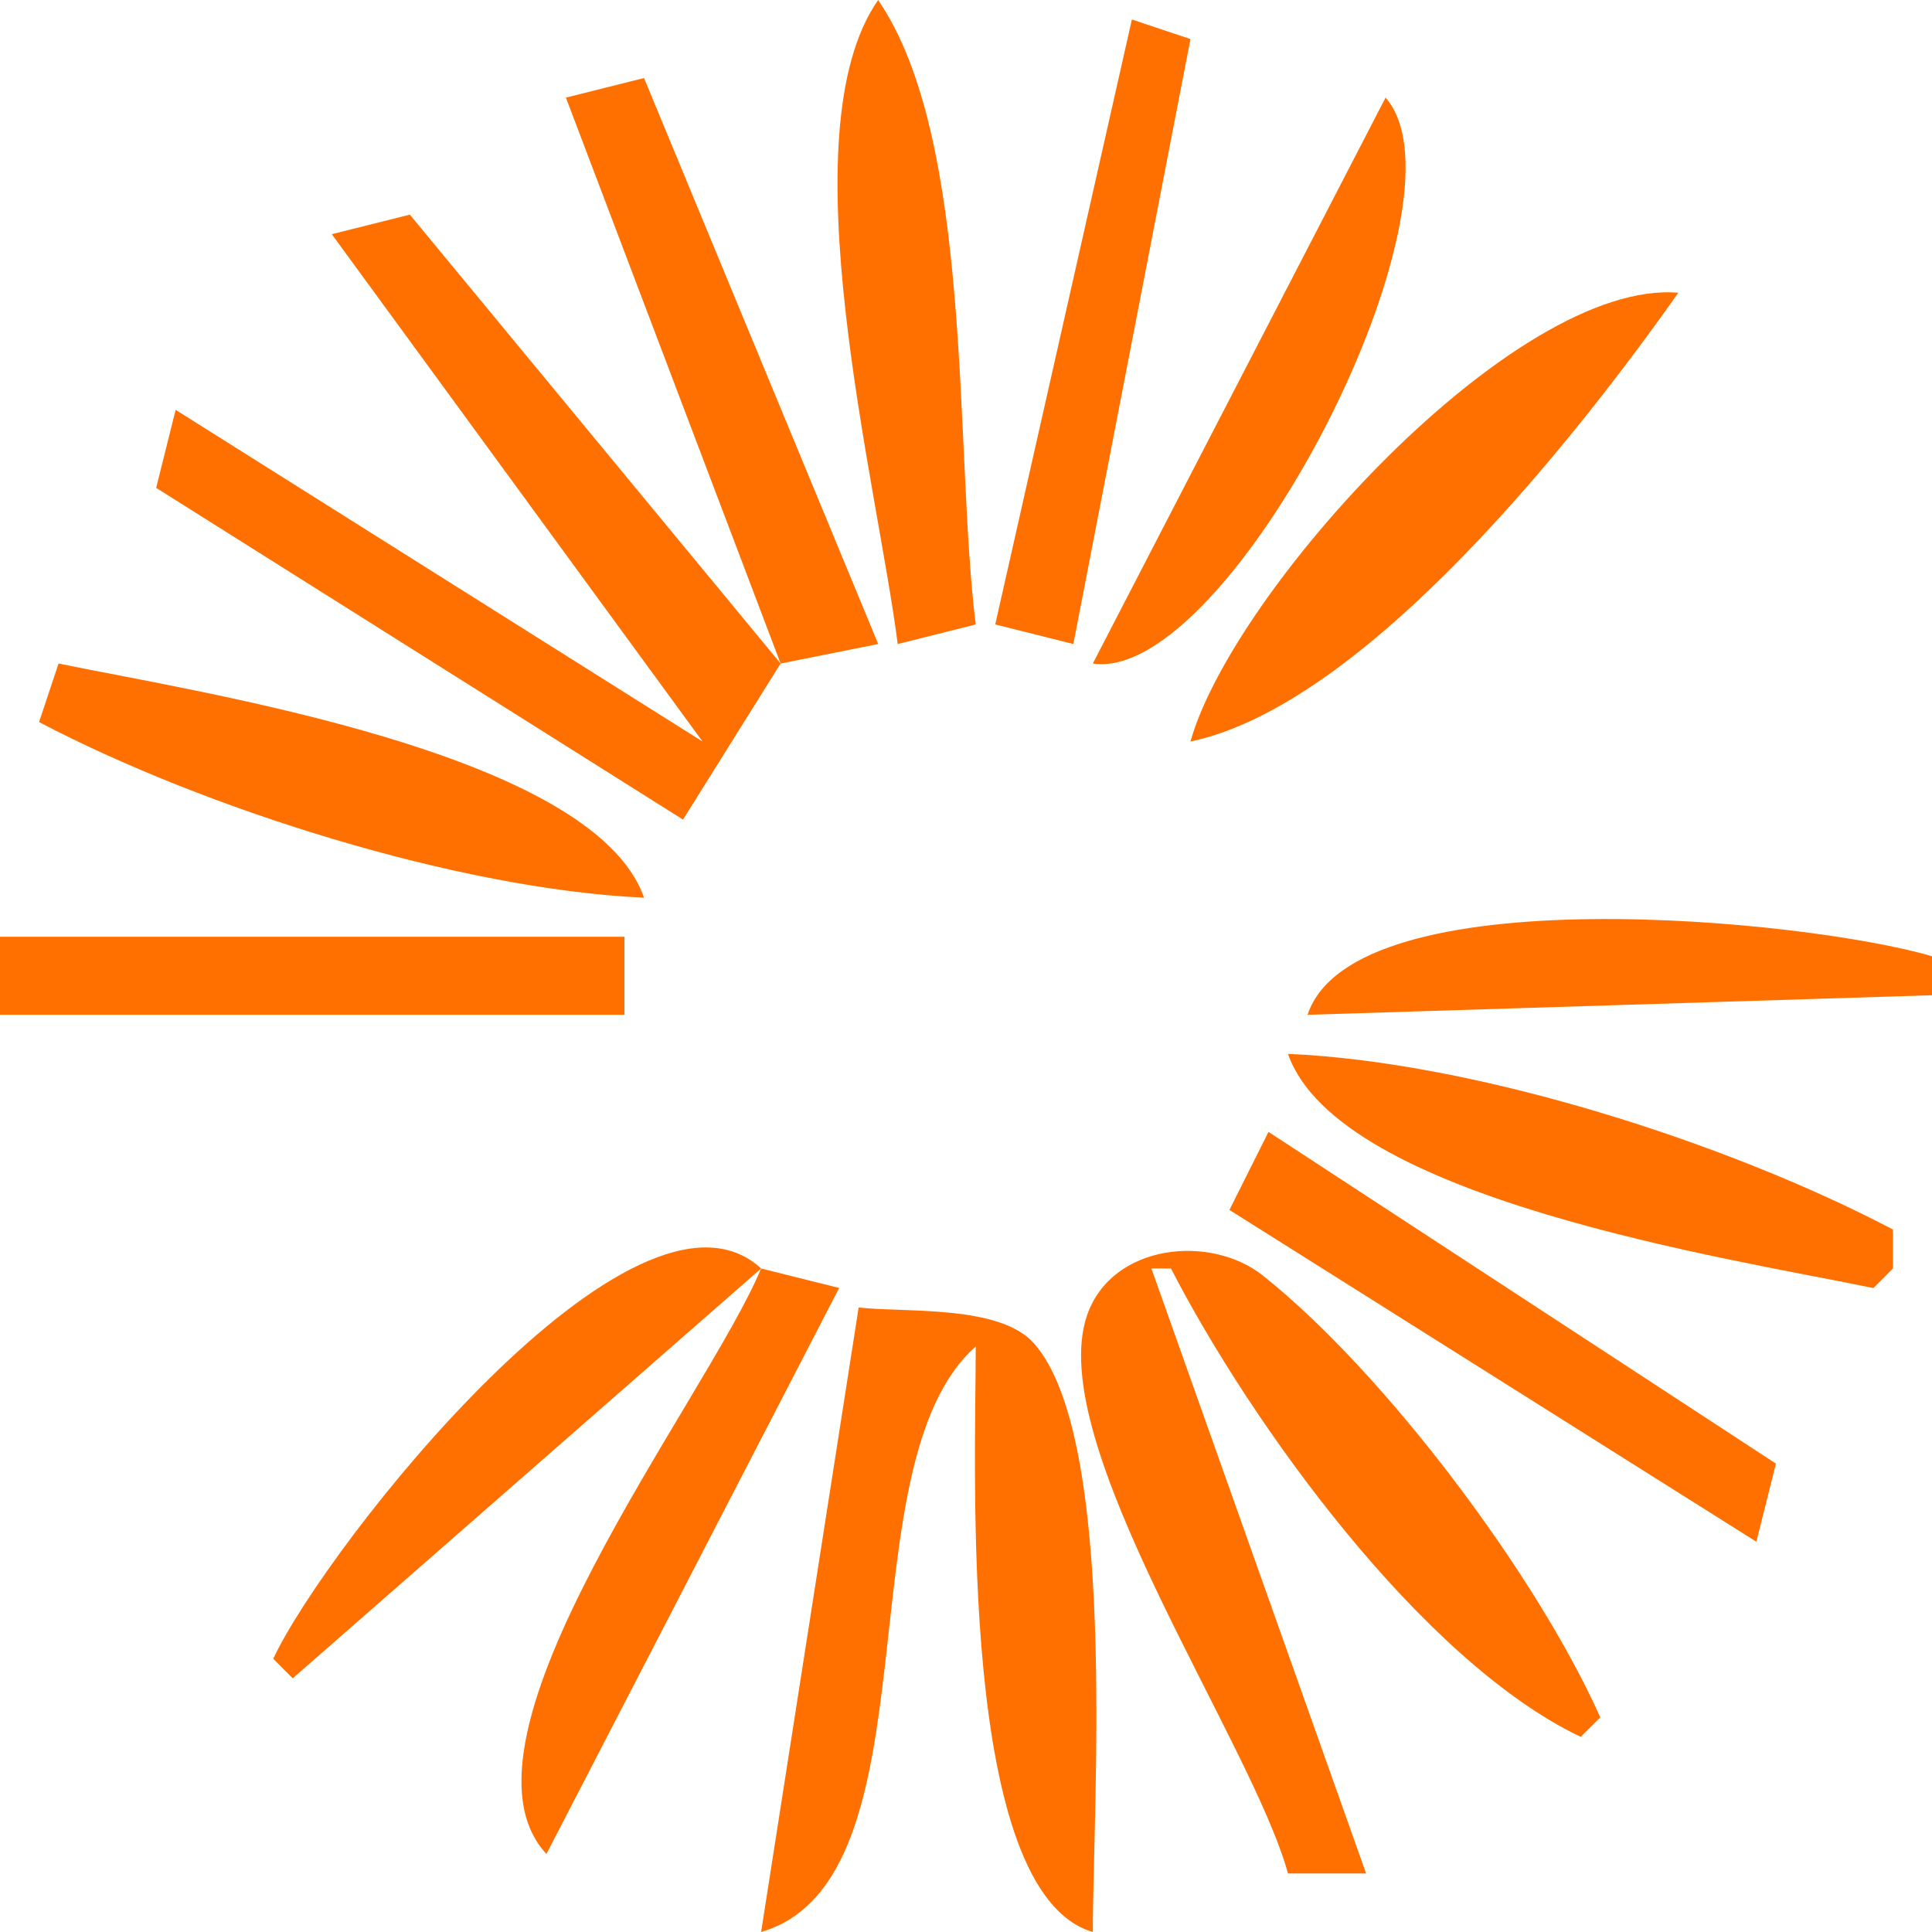
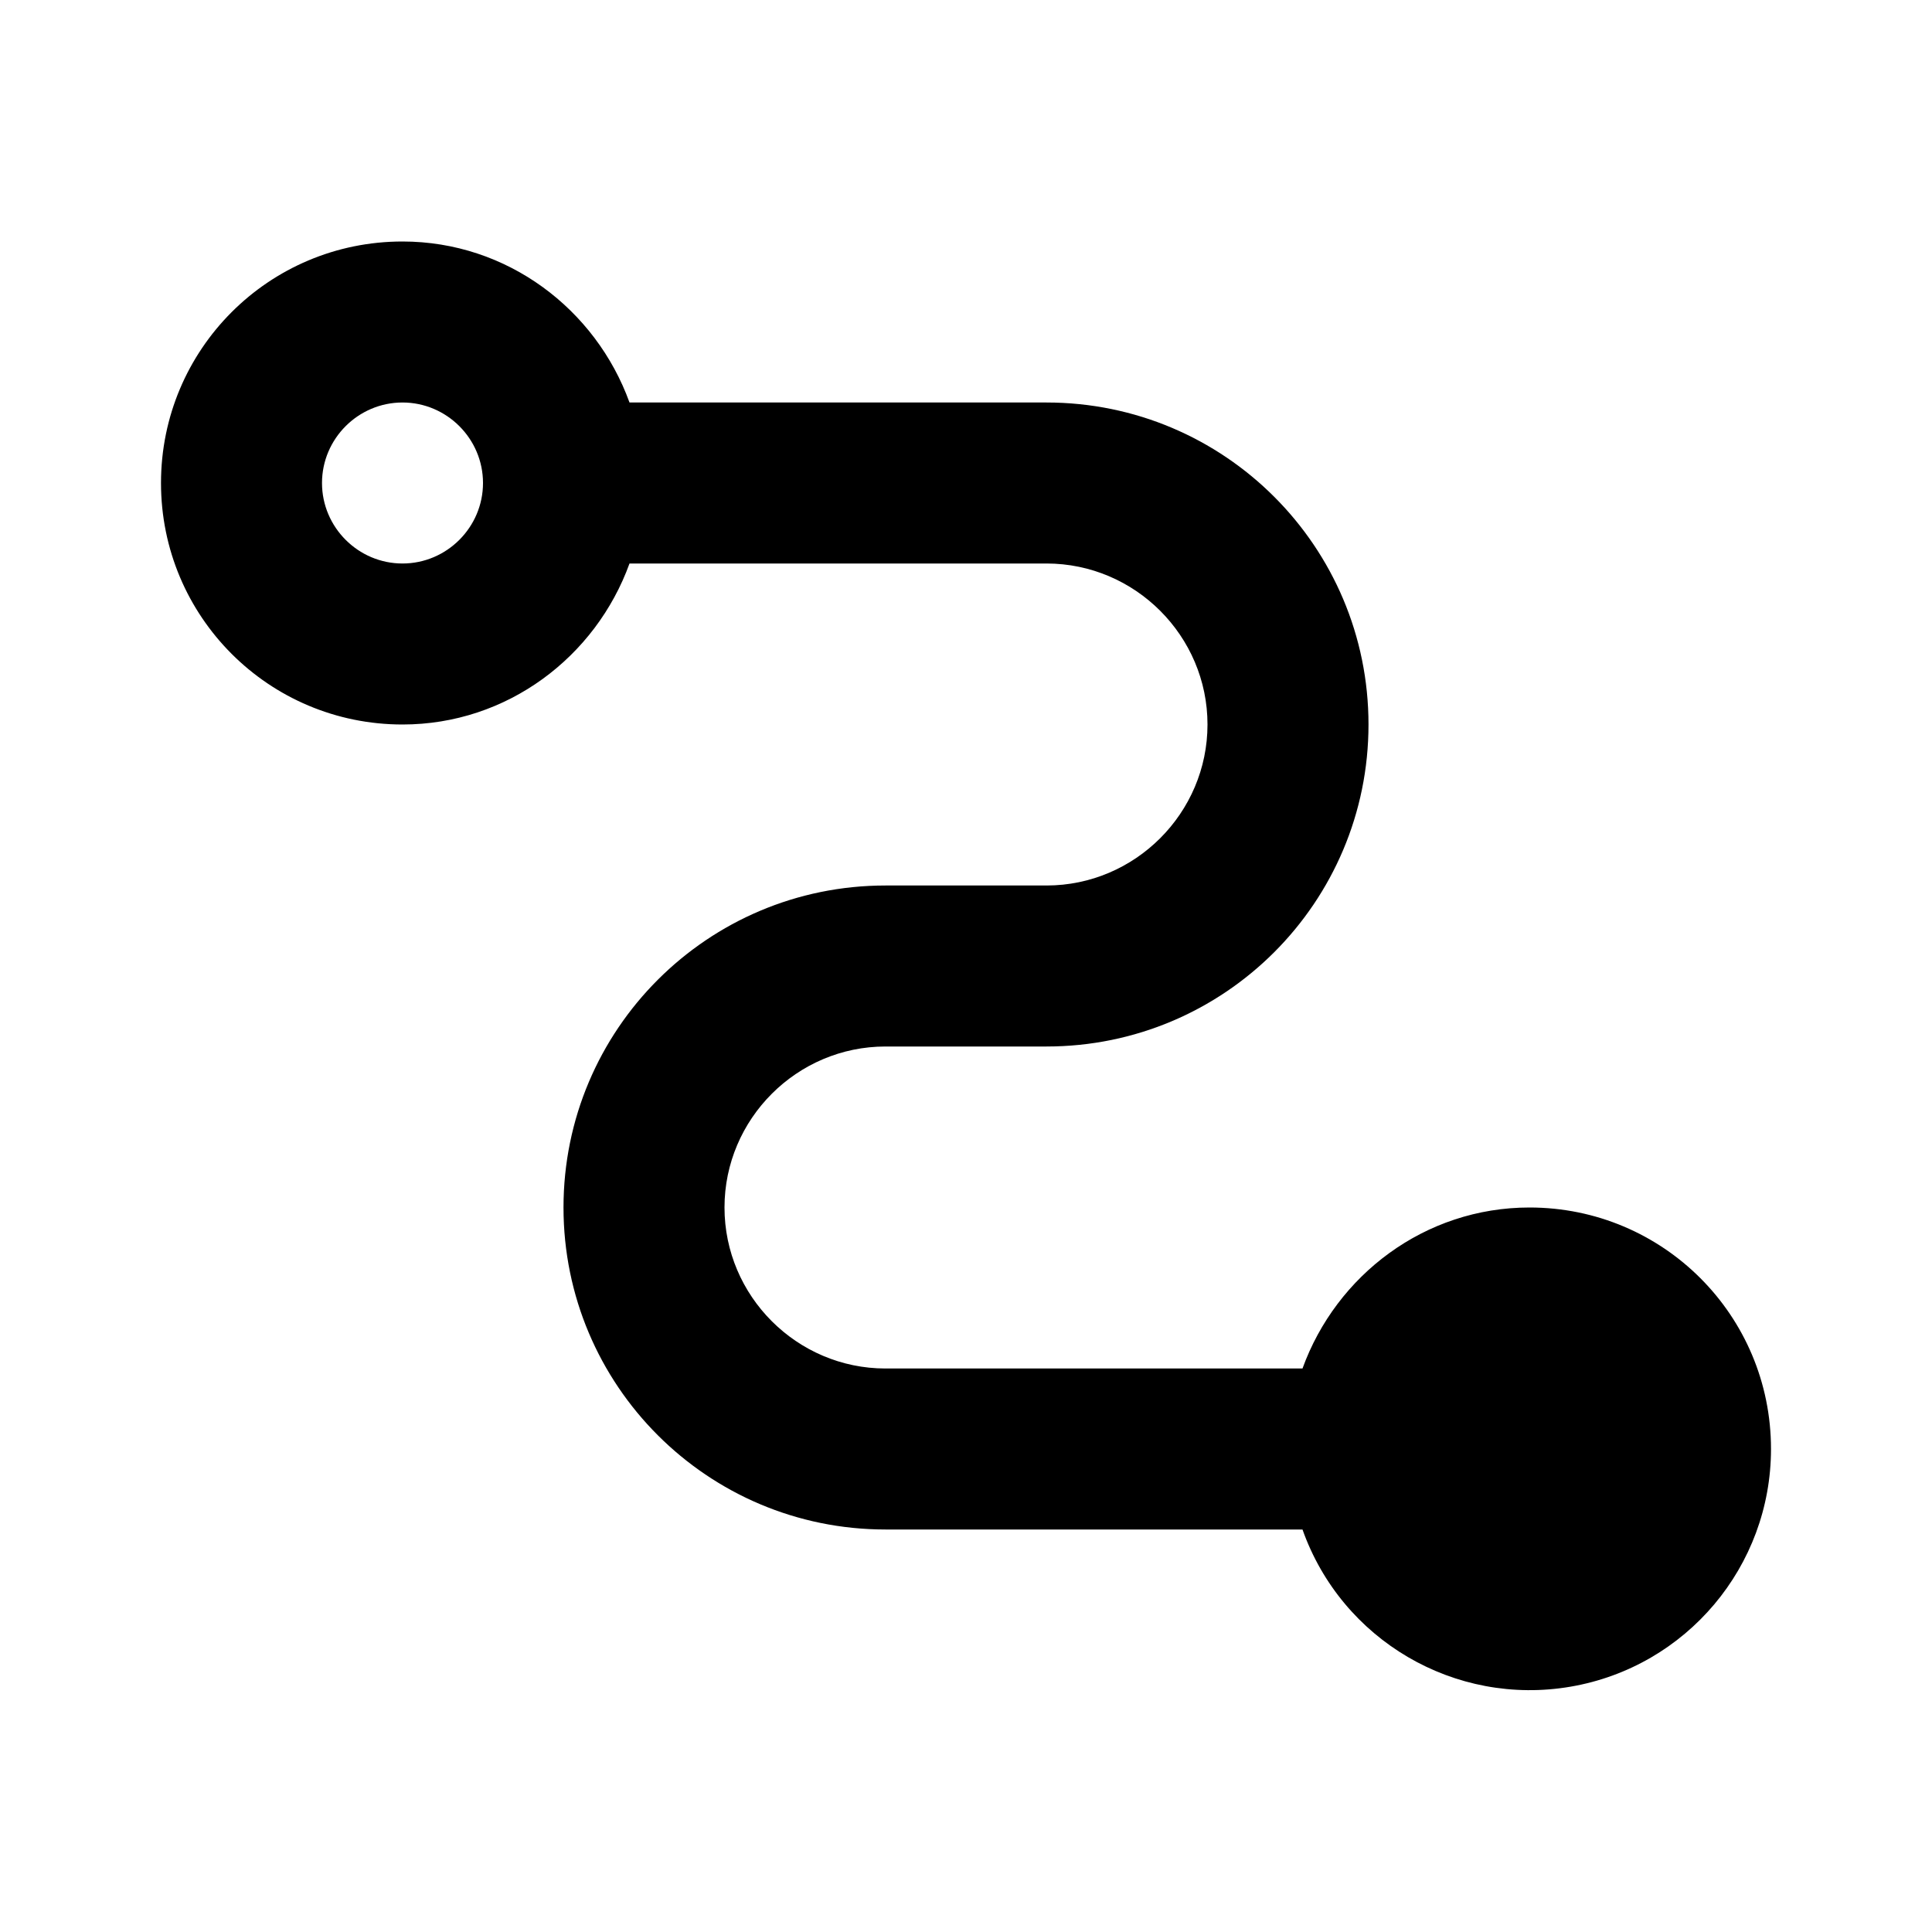
- <svg xmlns="http://www.w3.org/2000/svg" width="23" height="23" viewBox="0 0 23 23" fill="none">
-   <path d="M10.454 0C9.351 1.583 10.447 5.769 10.687 7.667L11.616 7.434C11.358 5.389 11.6 1.676 10.454 0Z" fill="#FF7000" />
-   <path d="M13.475 0.232L11.848 7.434L12.778 7.667L14.172 0.465L13.475 0.232Z" fill="#FF7000" />
-   <path d="M6.737 1.162L9.293 7.899L4.879 2.555L3.95 2.788L8.364 8.828L2.091 4.879L1.859 5.808L8.131 9.757L9.293 7.899L10.455 7.667L7.667 0.929L6.737 1.162Z" fill="#FF7000" />
-   <path d="M16.495 1.162L13.01 7.899C14.631 8.144 17.593 2.416 16.495 1.162Z" fill="#FF7000" />
-   <path d="M14.172 8.828C16.262 8.388 18.783 5.184 19.98 3.485C18.03 3.321 14.672 7.044 14.172 8.828Z" fill="#FF7000" />
-   <path d="M0.697 7.899L0.465 8.596C2.429 9.627 5.448 10.585 7.667 10.687C7.065 8.957 2.38 8.247 0.697 7.899Z" fill="#FF7000" />
-   <path d="M0 11.152V12.081H7.434V11.152H0Z" fill="#FF7000" />
-   <path d="M15.566 12.081L23 11.848V11.384C21.525 10.948 16.12 10.409 15.566 12.081Z" fill="#FF7000" />
-   <path d="M15.333 12.546C15.936 14.278 20.622 14.986 22.303 15.334L22.535 15.101V14.637C20.558 13.599 17.567 12.643 15.333 12.546Z" fill="#FF7000" />
-   <path d="M15.101 13.475L14.636 14.404L20.909 18.354L21.142 17.424L15.101 13.475Z" fill="#FF7000" />
-   <path d="M3.253 19.747L3.485 19.98L9.061 15.101C7.564 13.725 3.877 18.41 3.253 19.747Z" fill="#FF7000" />
-   <path d="M15.333 22.303H16.263L13.707 15.101H13.94C14.892 16.948 16.925 19.775 18.818 20.677L19.051 20.445C18.299 18.759 16.49 16.343 15.034 15.185C14.413 14.691 13.238 14.803 12.942 15.656C12.418 17.172 14.904 20.735 15.333 22.303Z" fill="#FF7000" />
-   <path d="M9.061 15.101C8.411 16.66 5.234 20.699 6.505 22.071L9.99 15.333L9.061 15.101Z" fill="#FF7000" />
-   <path d="M10.222 15.566L9.061 23C11.195 22.376 10.012 17.44 11.616 16.03C11.616 17.517 11.401 22.529 13.01 23C13.009 21.505 13.312 17.119 12.307 15.99C11.899 15.533 10.788 15.627 10.222 15.566Z" fill="#FF7000" />
+ <svg xmlns="http://www.w3.org/2000/svg" width="24" height="24">
+   <path d="M19 15c-1.3 0-2.4.84-2.82 2H11c-1.1 0-2-.9-2-2s.9-2 2-2h2c2.21 0 4-1.79 4-4s-1.79-4-4-4H7.82C7.4 3.84 6.3 3 5 3 3.34 3 2 4.34 2 6s1.34 3 3 3c1.3 0 2.4-.84 2.82-2H13c1.1 0 2 .9 2 2s-.9 2-2 2h-2c-2.21 0-4 1.79-4 4s1.79 4 4 4h5.18A2.996 2.996 0 0 0 22 18c0-1.66-1.34-3-3-3zM5 7c-.55 0-1-.45-1-1s.45-1 1-1 1 .45 1 1-.45 1-1 1z" fill="#000000" />
</svg>
